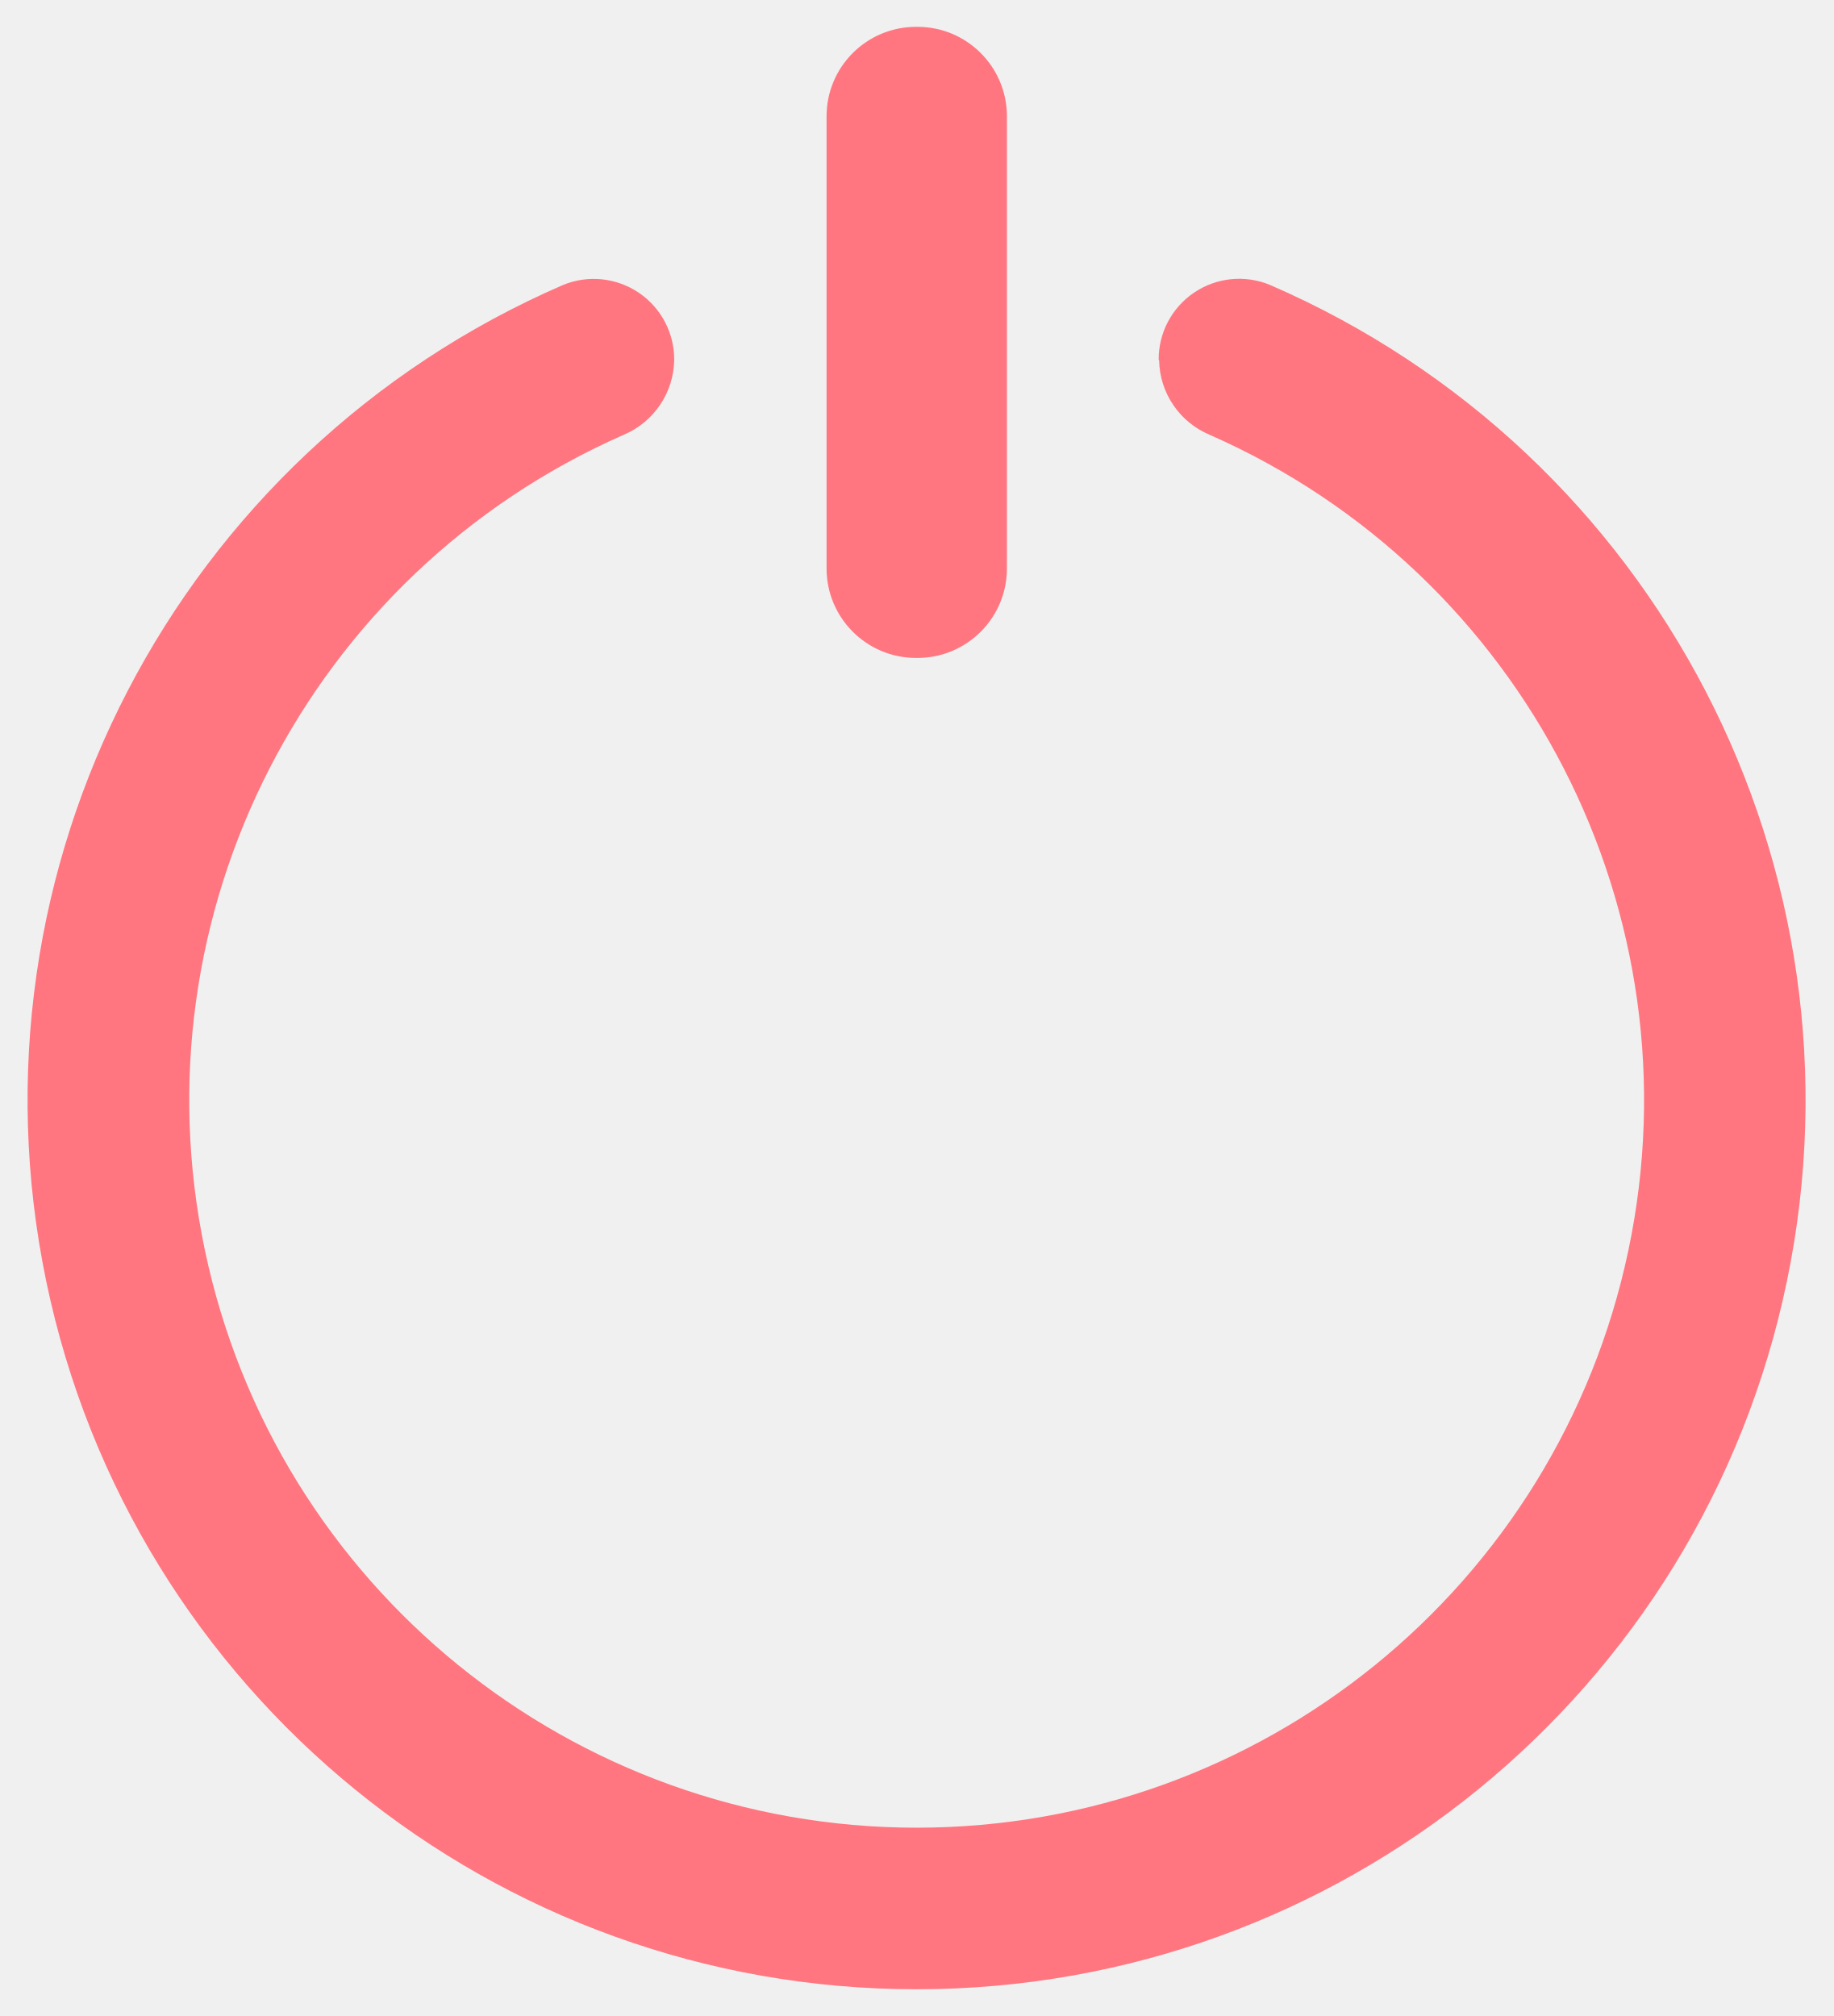
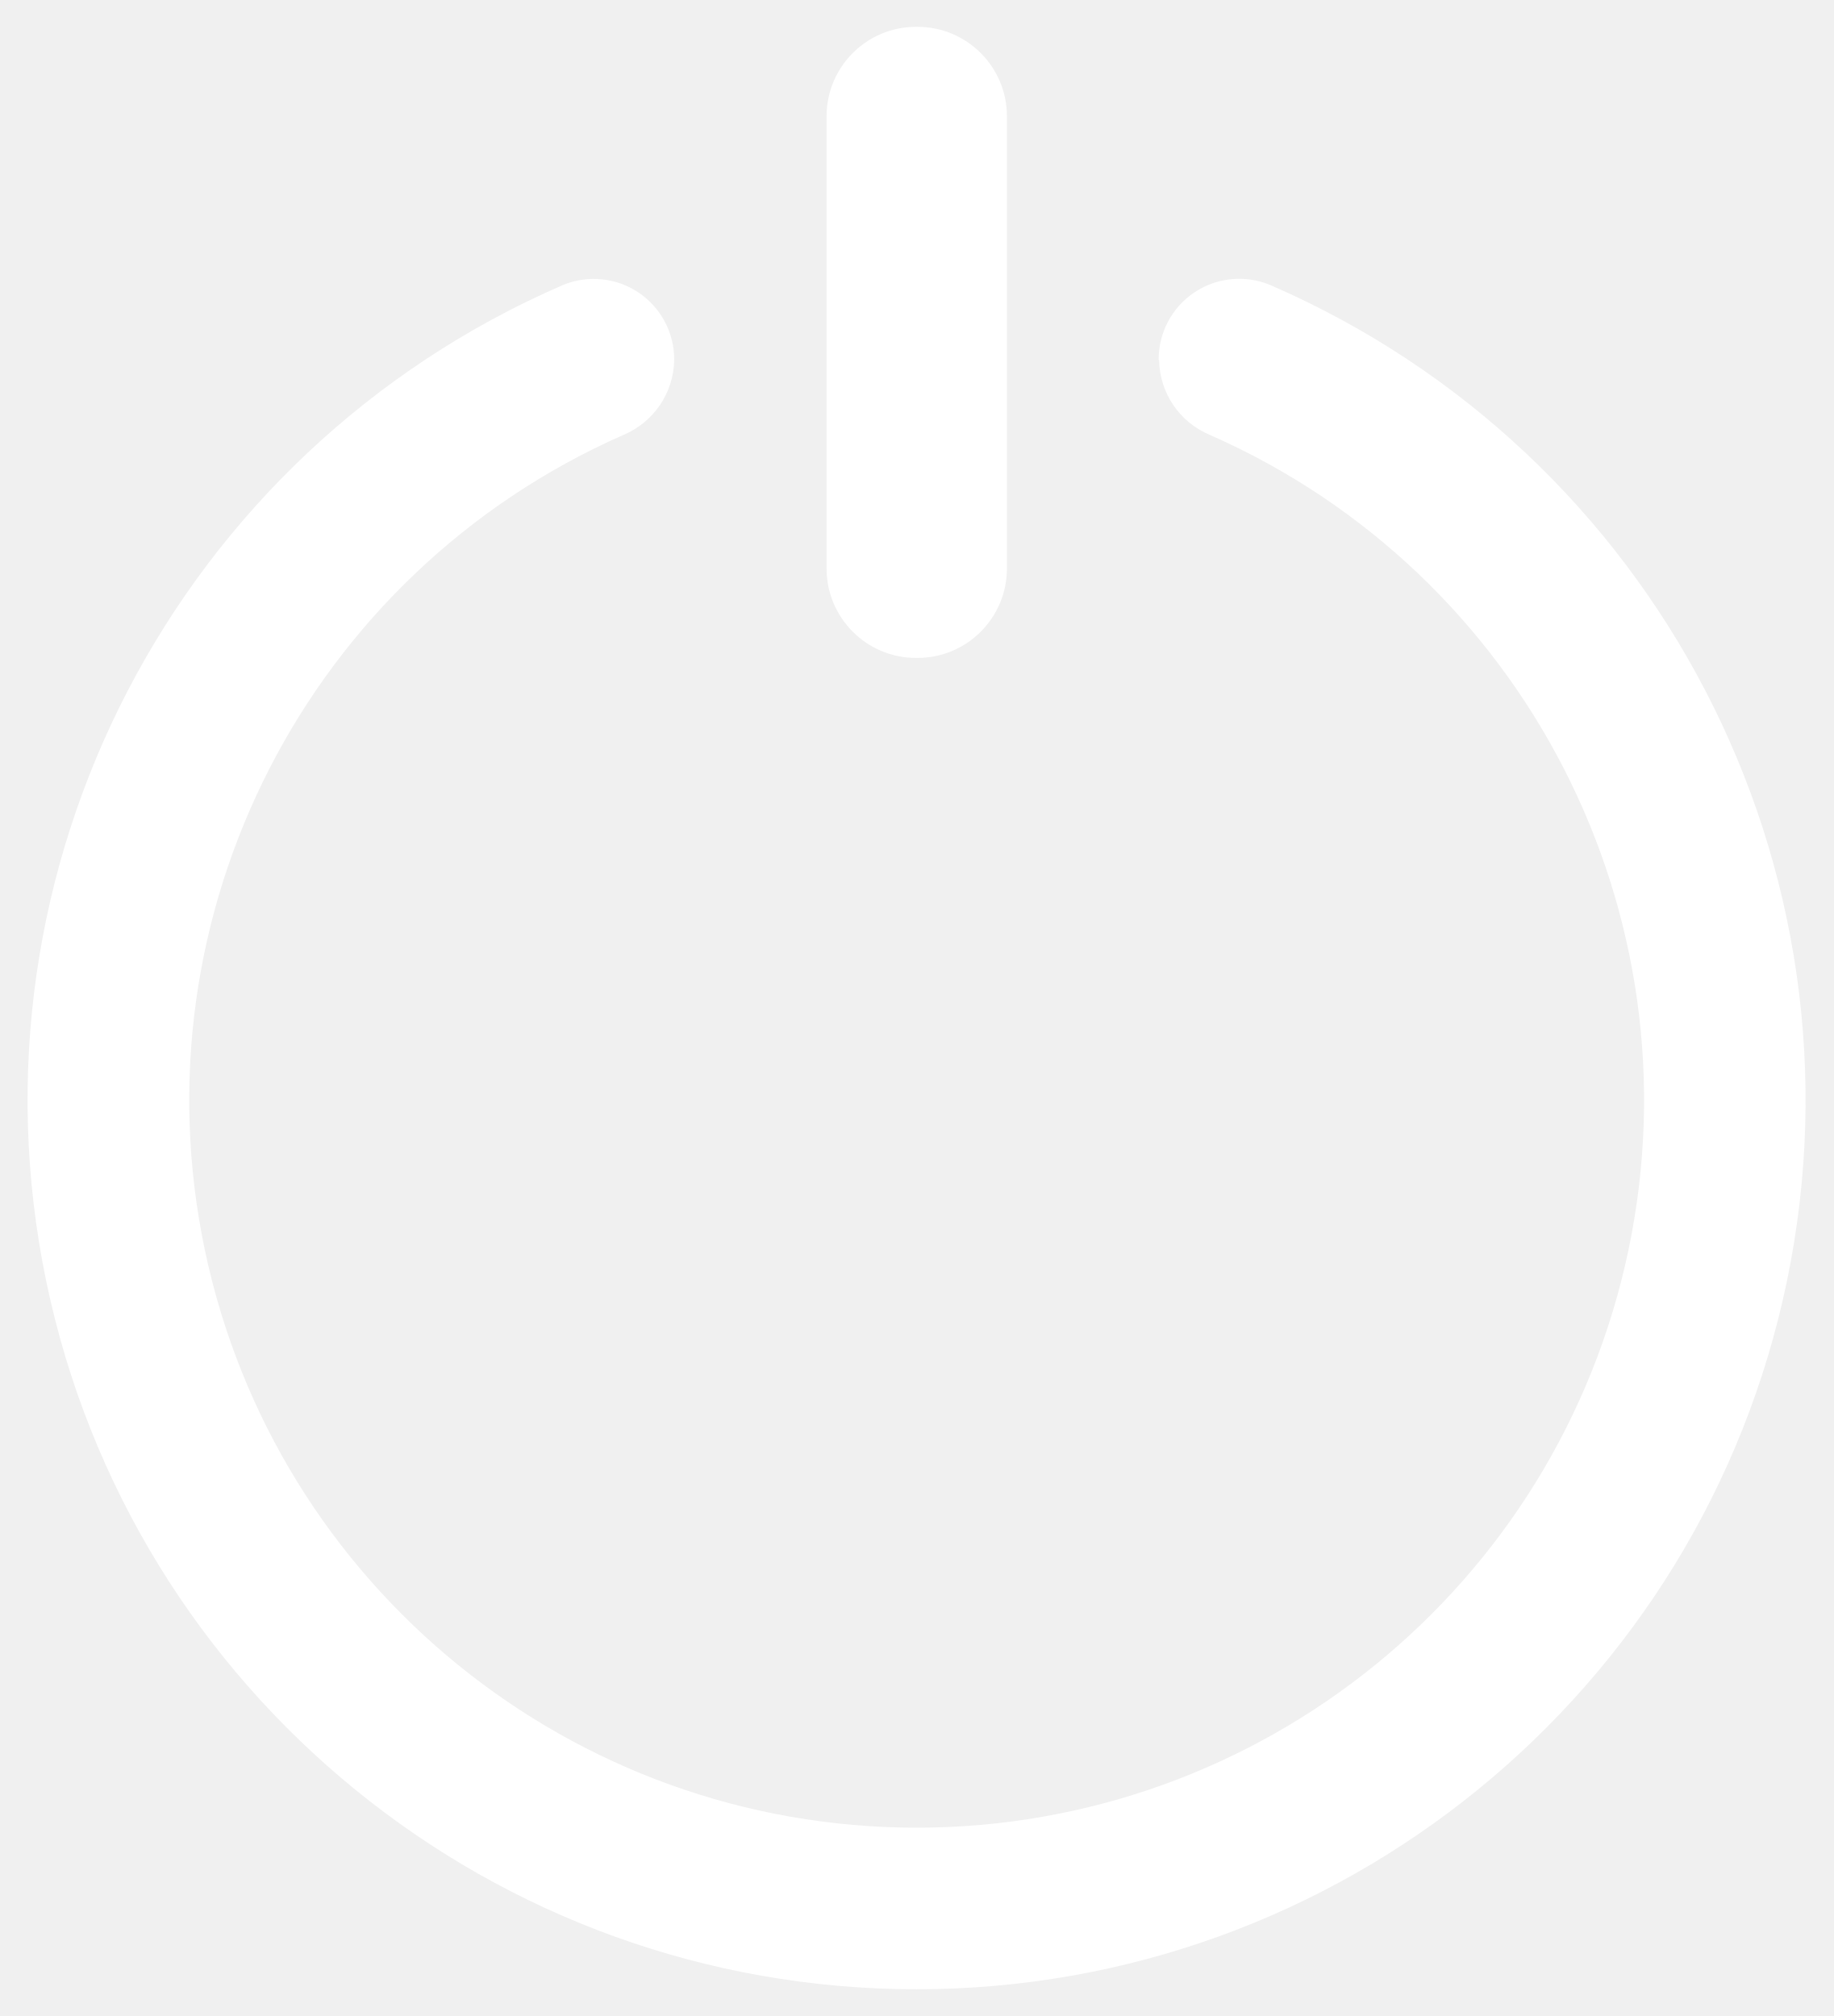
<svg xmlns="http://www.w3.org/2000/svg" width="20.497" height="22.537" viewBox="0 0 20.497 22.537">
-   <defs>
-     <style>.a{fill: #FF7680;}</style>
-   </defs>
+   <defs />
  <g transform="translate(-0.689 0.547)">
-     <path class="a" d="M13.645,3.752h0a.921.921,0,0,0,.568.836,8.13,8.13,0,1,1-6.556,0,.924.924,0,0,0,.568-.838h0a.9.9,0,0,0-1.241-.839,9.936,9.936,0,1,0,7.9,0,.9.9,0,0,0-1.244.84Z" transform="translate(0 -0.273)" />
-     <rect class="a" width="2.016" height="7.055" rx="1" transform="translate(9.928 -0.247)" />
+     <path class="a" fill="#ffffff" d="M13.645,3.752h0a.921.921,0,0,0,.568.836,8.13,8.13,0,1,1-6.556,0,.924.924,0,0,0,.568-.838h0a.9.9,0,0,0-1.241-.839,9.936,9.936,0,1,0,7.9,0,.9.9,0,0,0-1.244.84Z" transform="translate(0 -0.273)" />
+     <rect class="a" fill="#ffffff" width="2.016" height="7.055" rx="1" transform="translate(9.928 -0.247)" />
  </g>
</svg>
